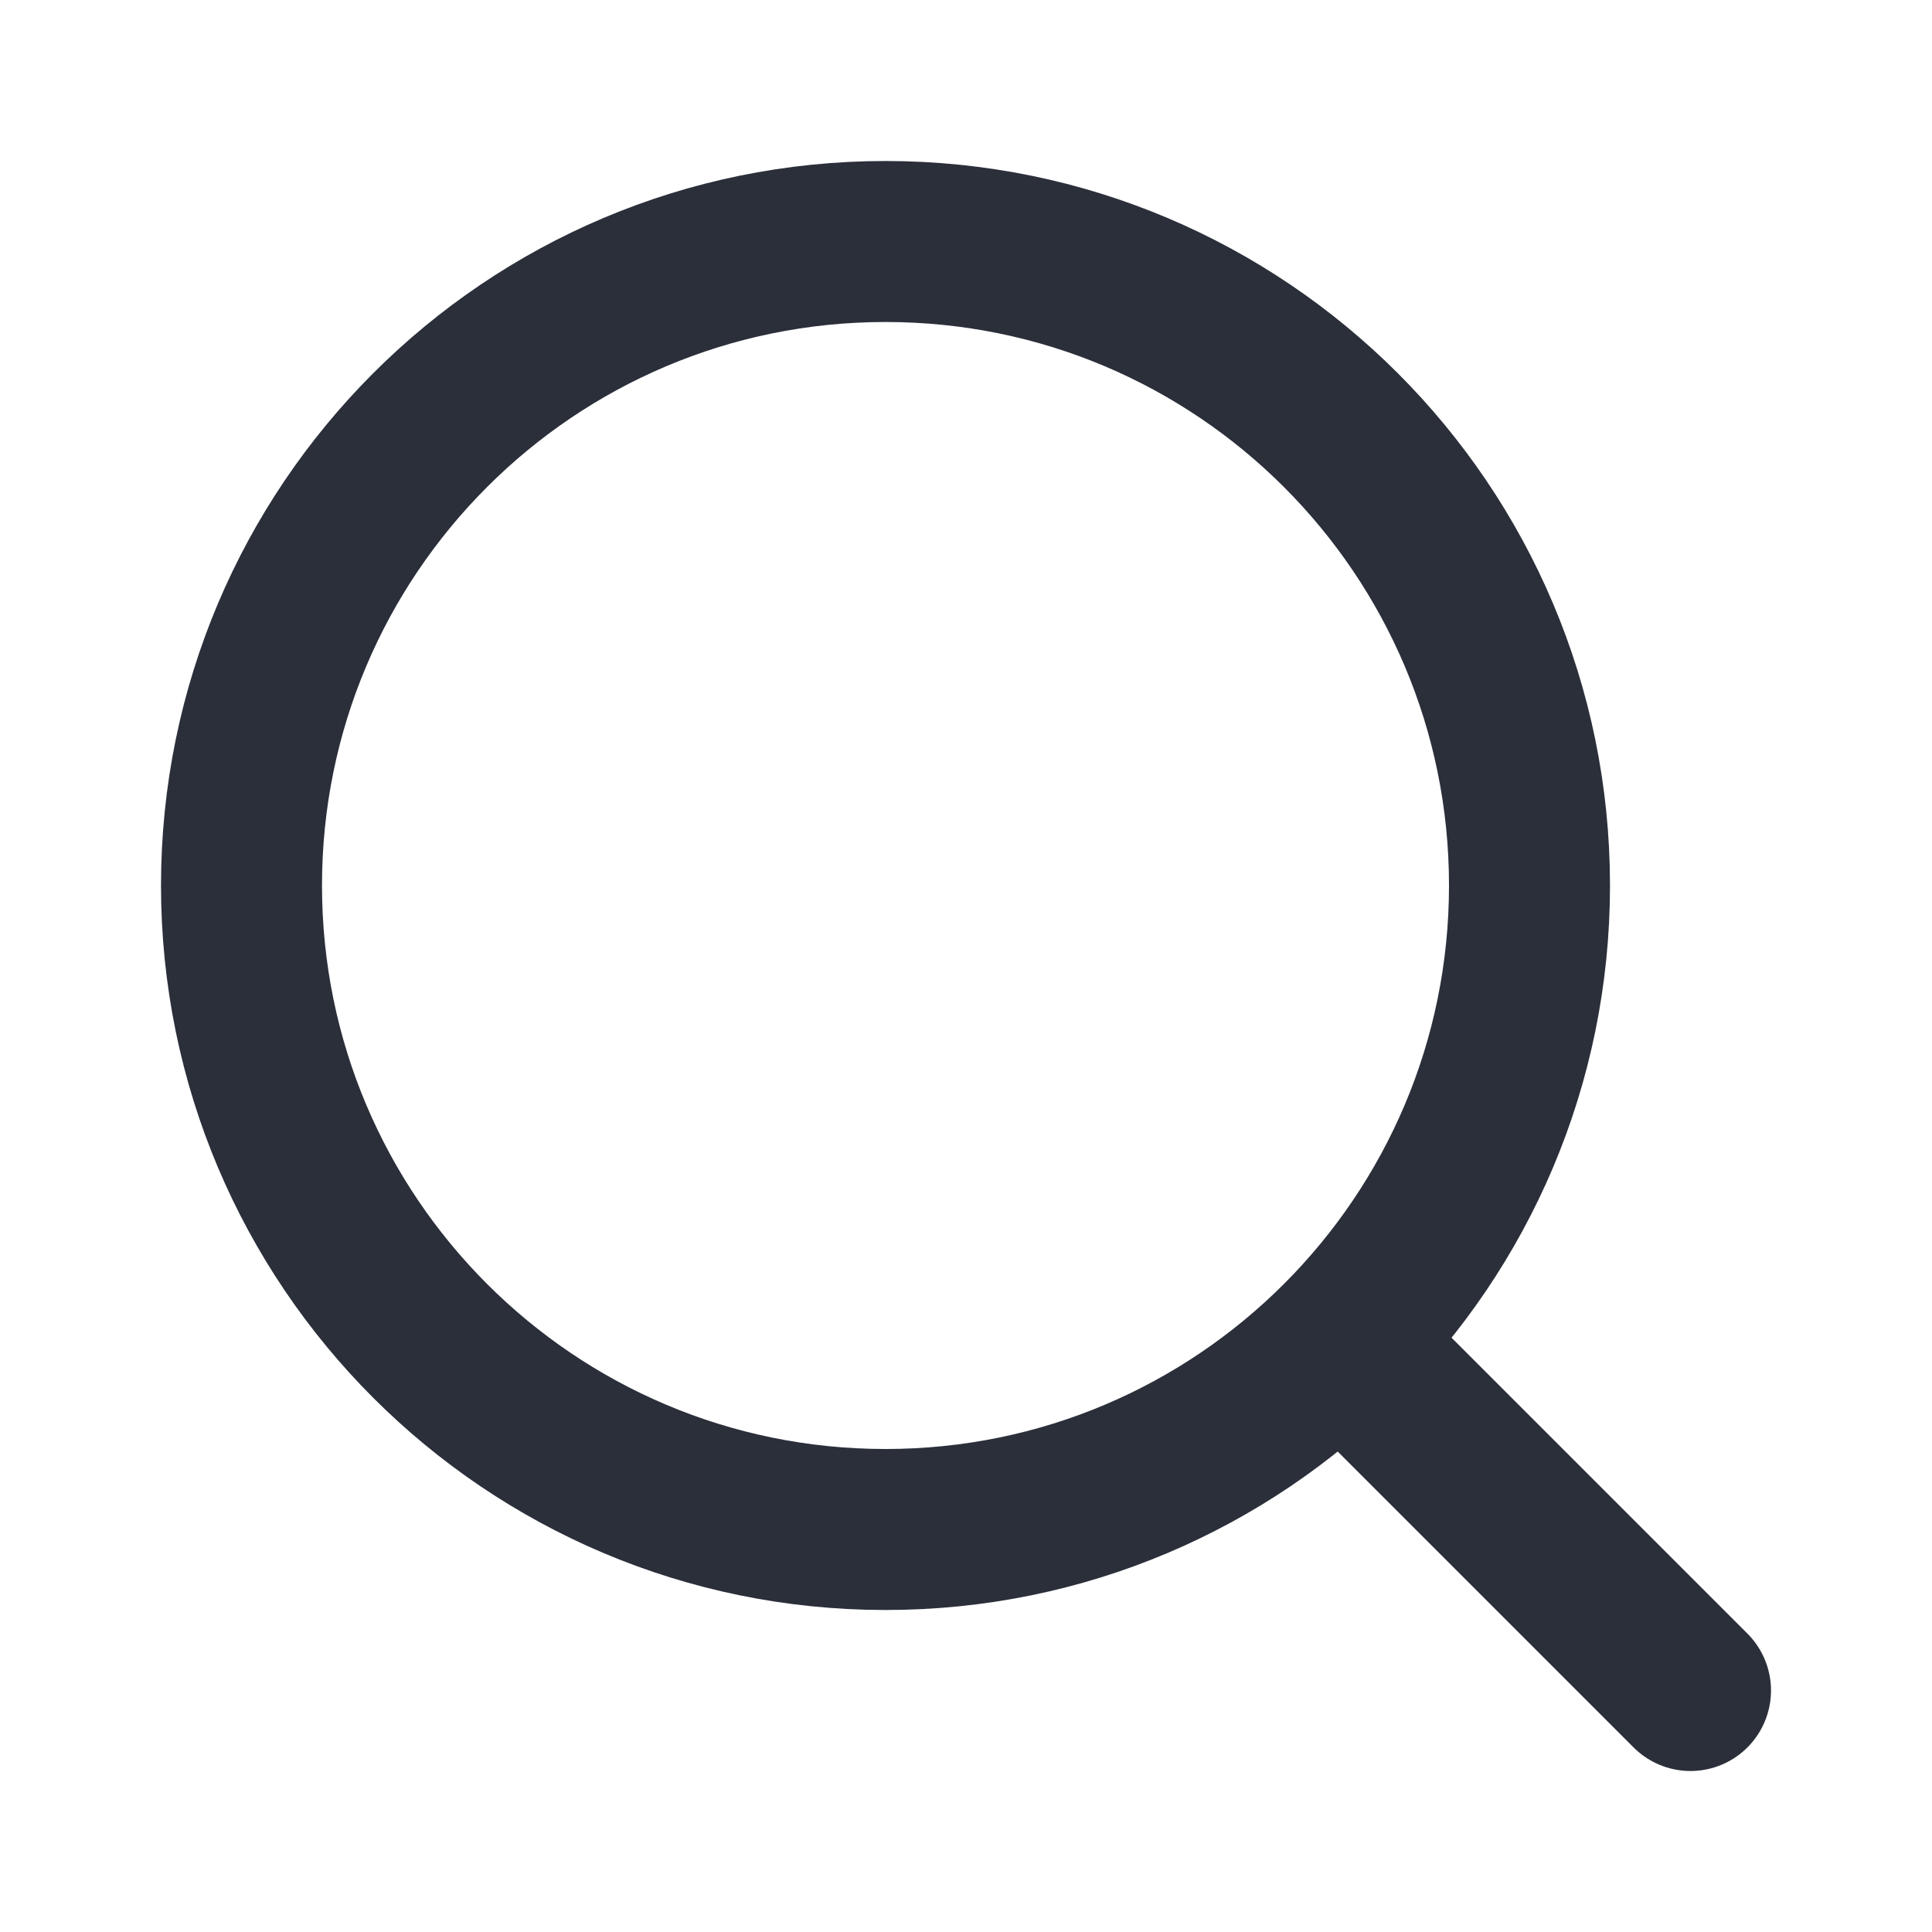
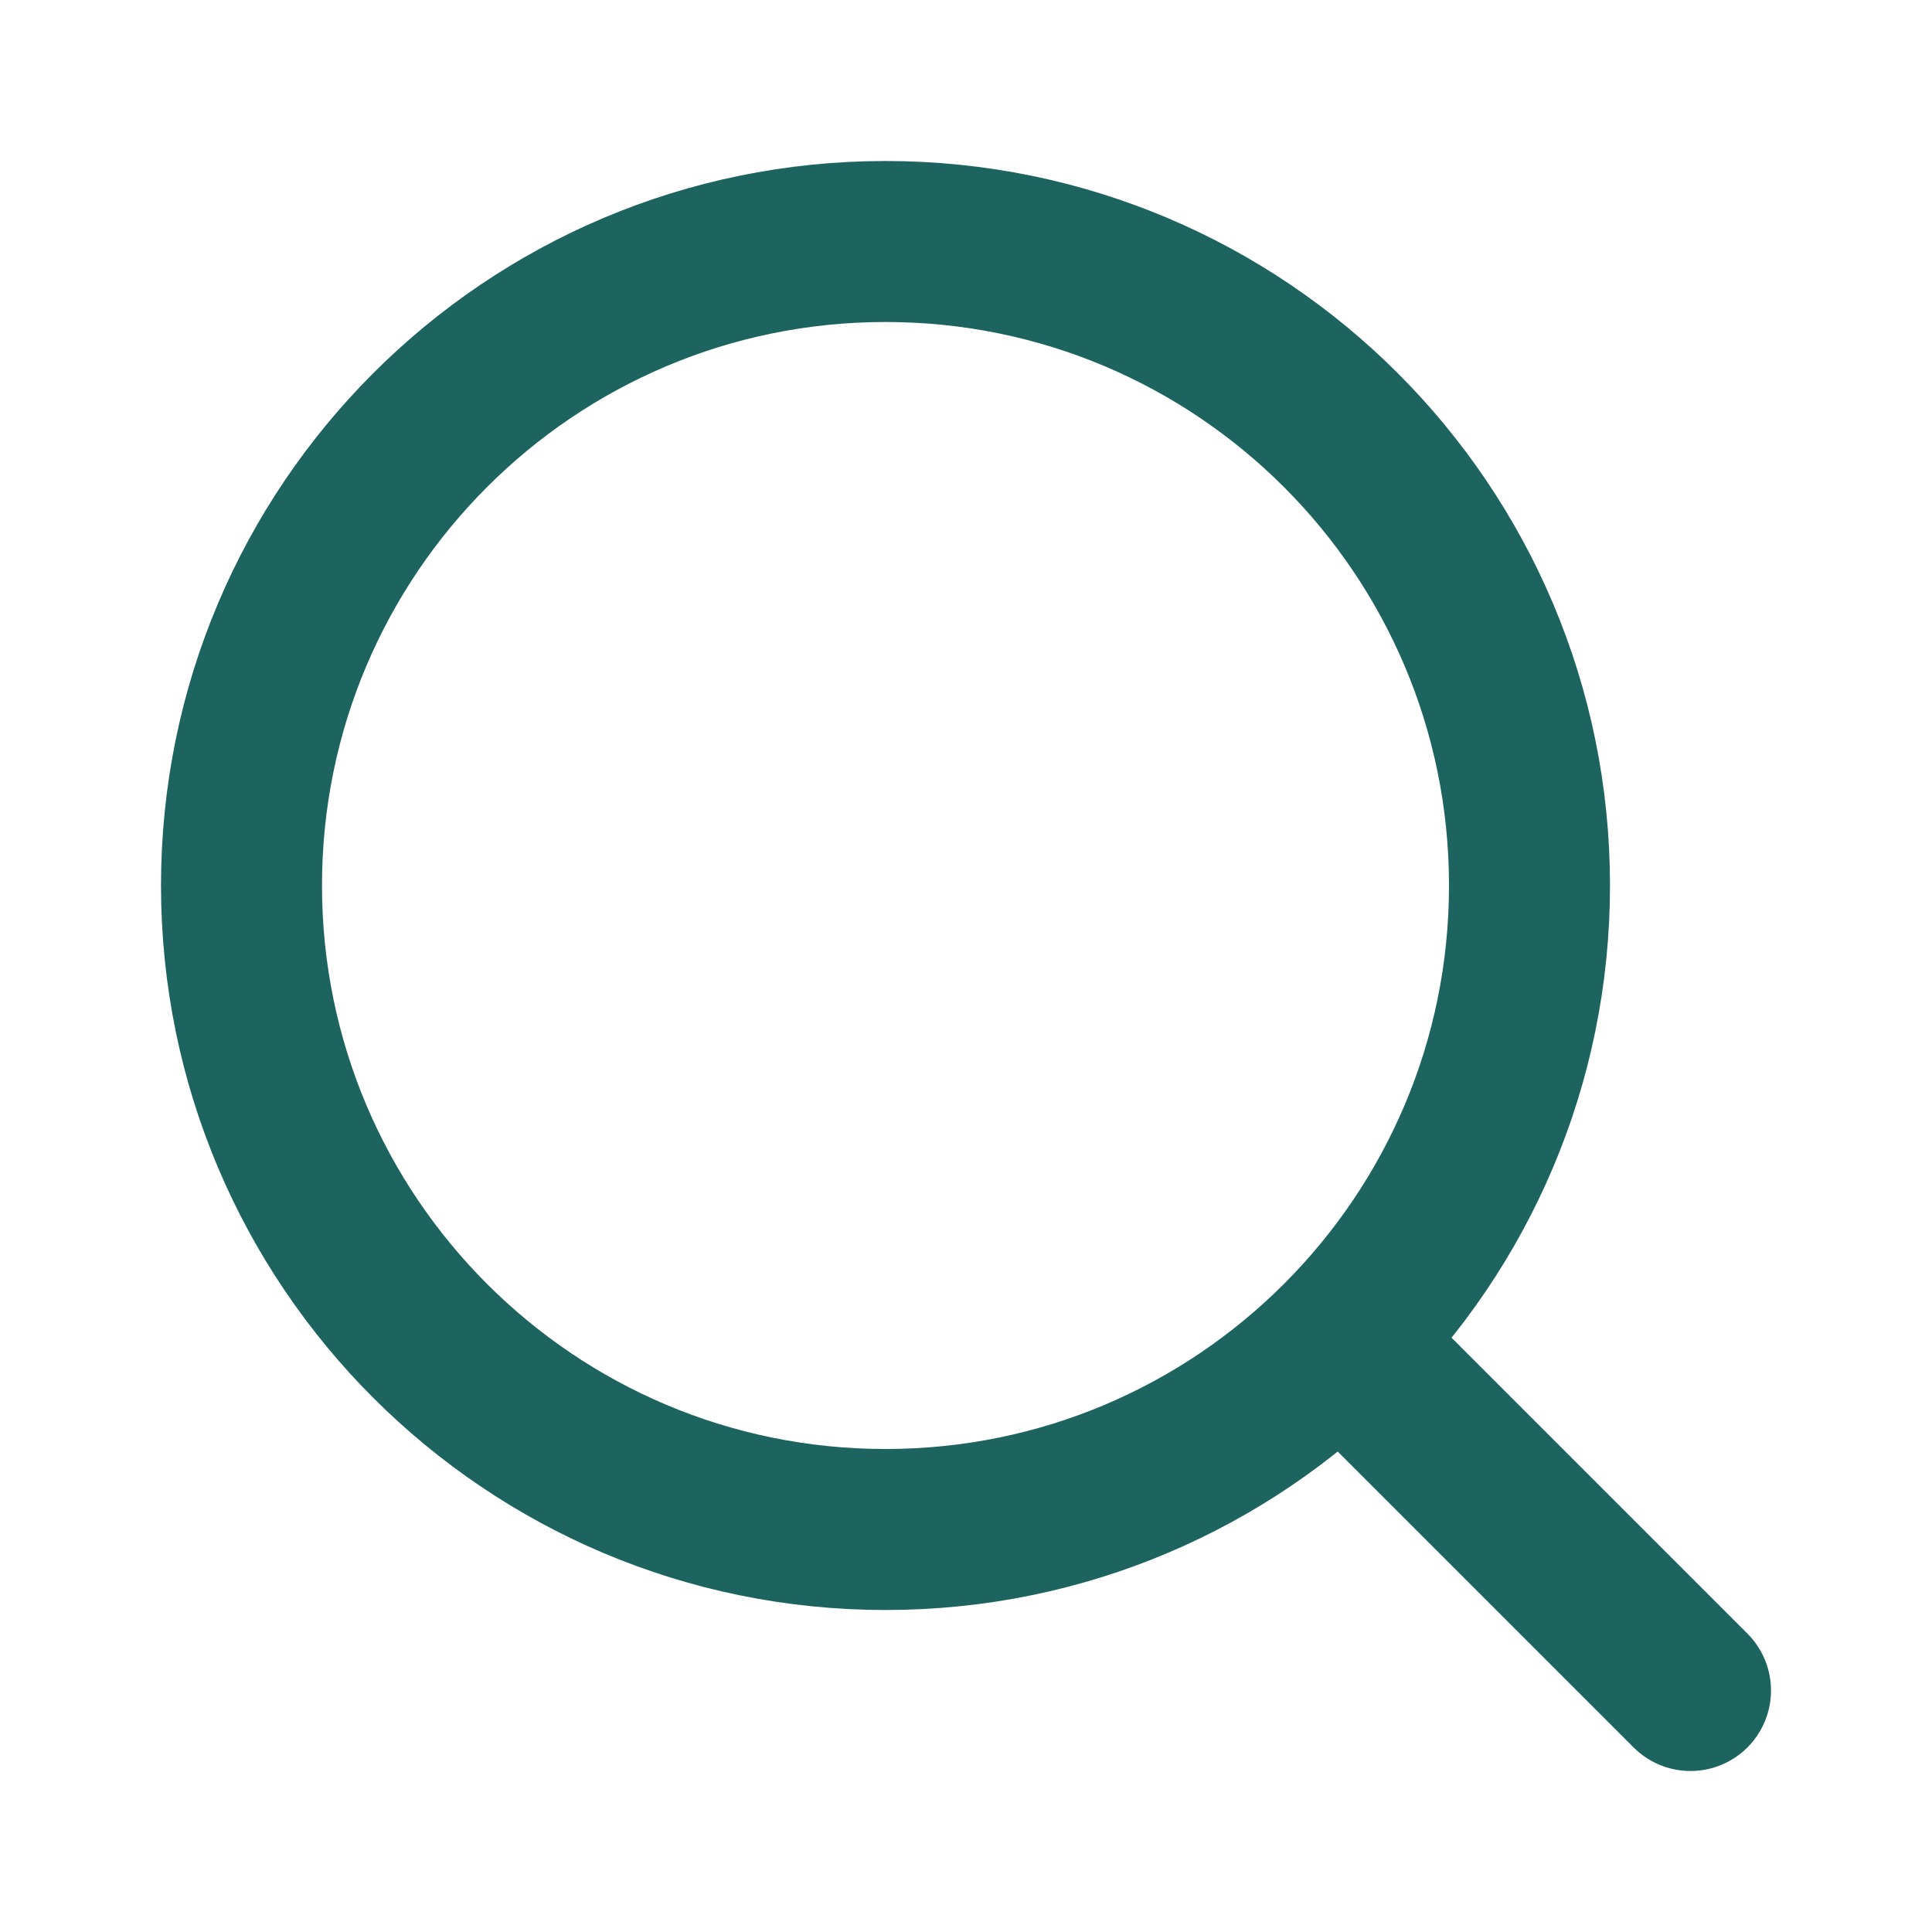
<svg xmlns="http://www.w3.org/2000/svg" preserveAspectRatio="none" width="100%" height="100%" overflow="visible" style="display: block;" viewBox="0 0 24 24" fill="none">
  <g id="Icon">
-     <path id="Vector" d="M11 19C15.418 19 19 15.418 19 11C19 6.582 15.418 3 11 3C6.582 3 3 6.582 3 11C3 15.418 6.582 19 11 19Z" stroke="#2a2f3a" stroke-width="2" stroke-linecap="round" stroke-linejoin="round" />
-     <path id="Vector_2" d="M21 21L16.7 16.7" stroke="#2a2f3a" stroke-width="2" stroke-linecap="round" stroke-linejoin="round" />
+     <path id="Vector" d="M11 19C15.418 19 19 15.418 19 11C19 6.582 15.418 3 11 3C6.582 3 3 6.582 3 11C3 15.418 6.582 19 11 19Z" stroke="#1d6460" stroke-width="2" stroke-linecap="round" stroke-linejoin="round" />
+     <path id="Vector_2" d="M21 21L16.7 16.7" stroke="#1d6460" stroke-width="2" stroke-linecap="round" stroke-linejoin="round" />
  </g>
</svg>
